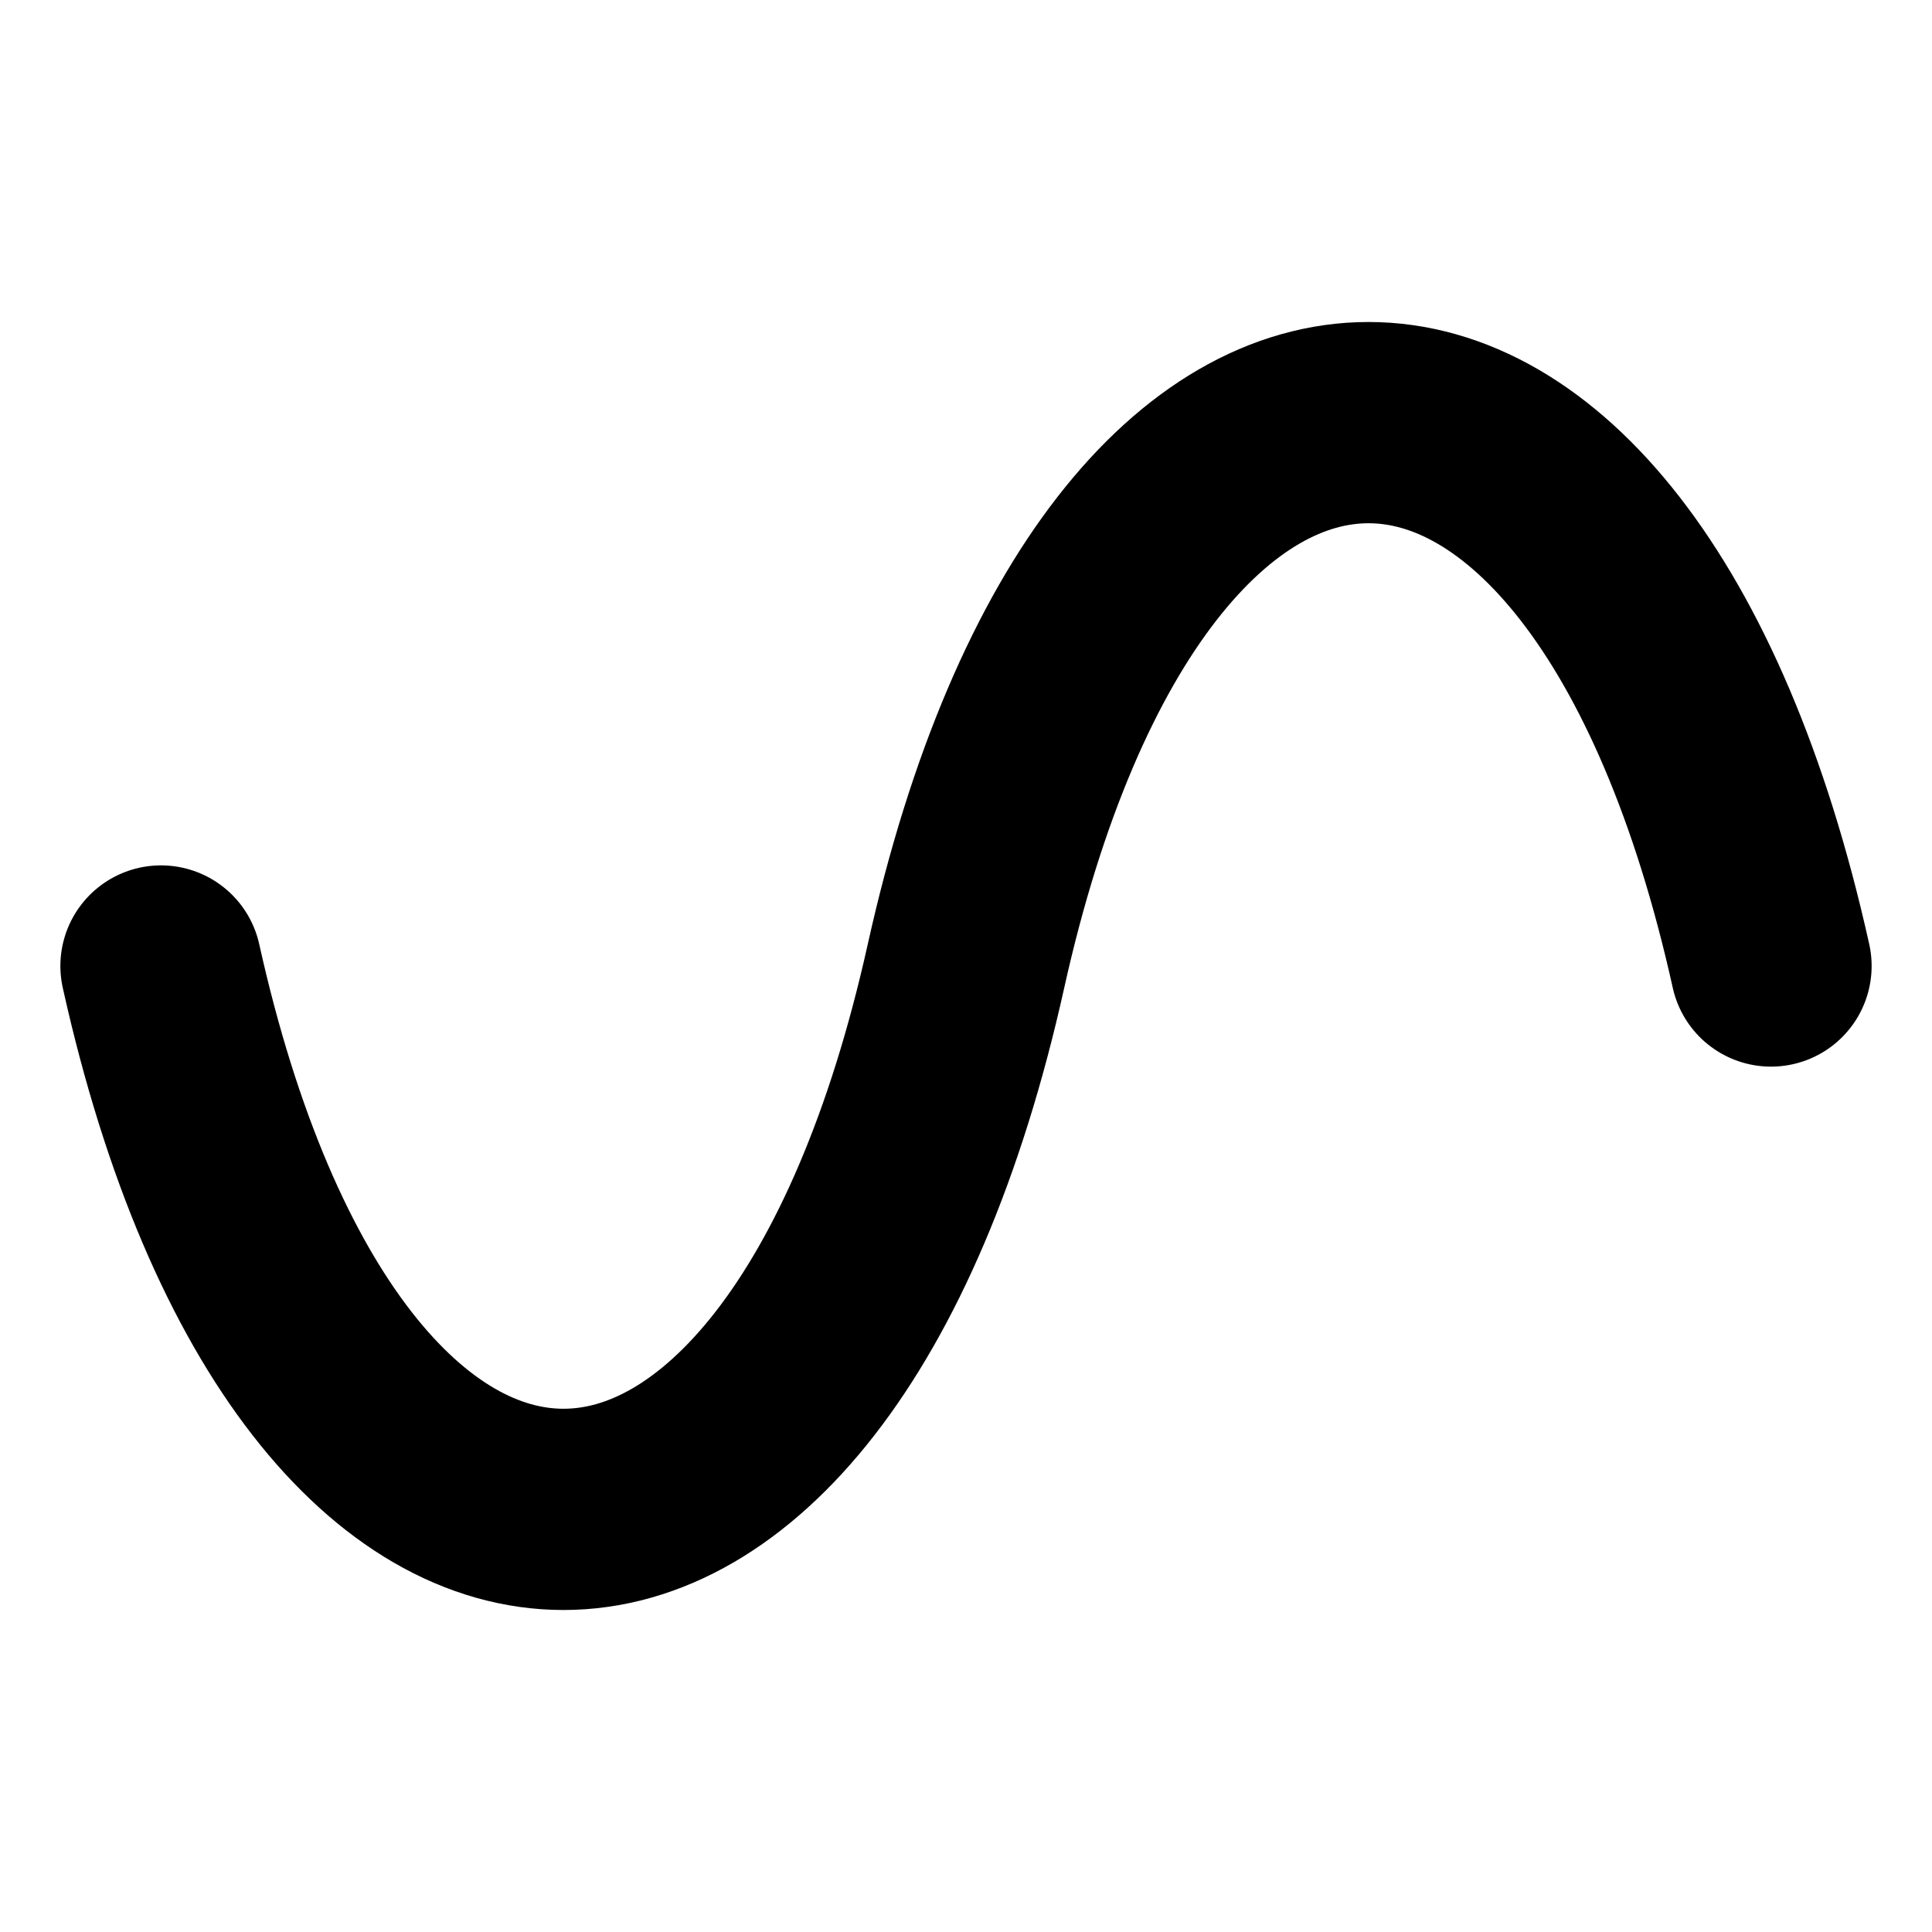
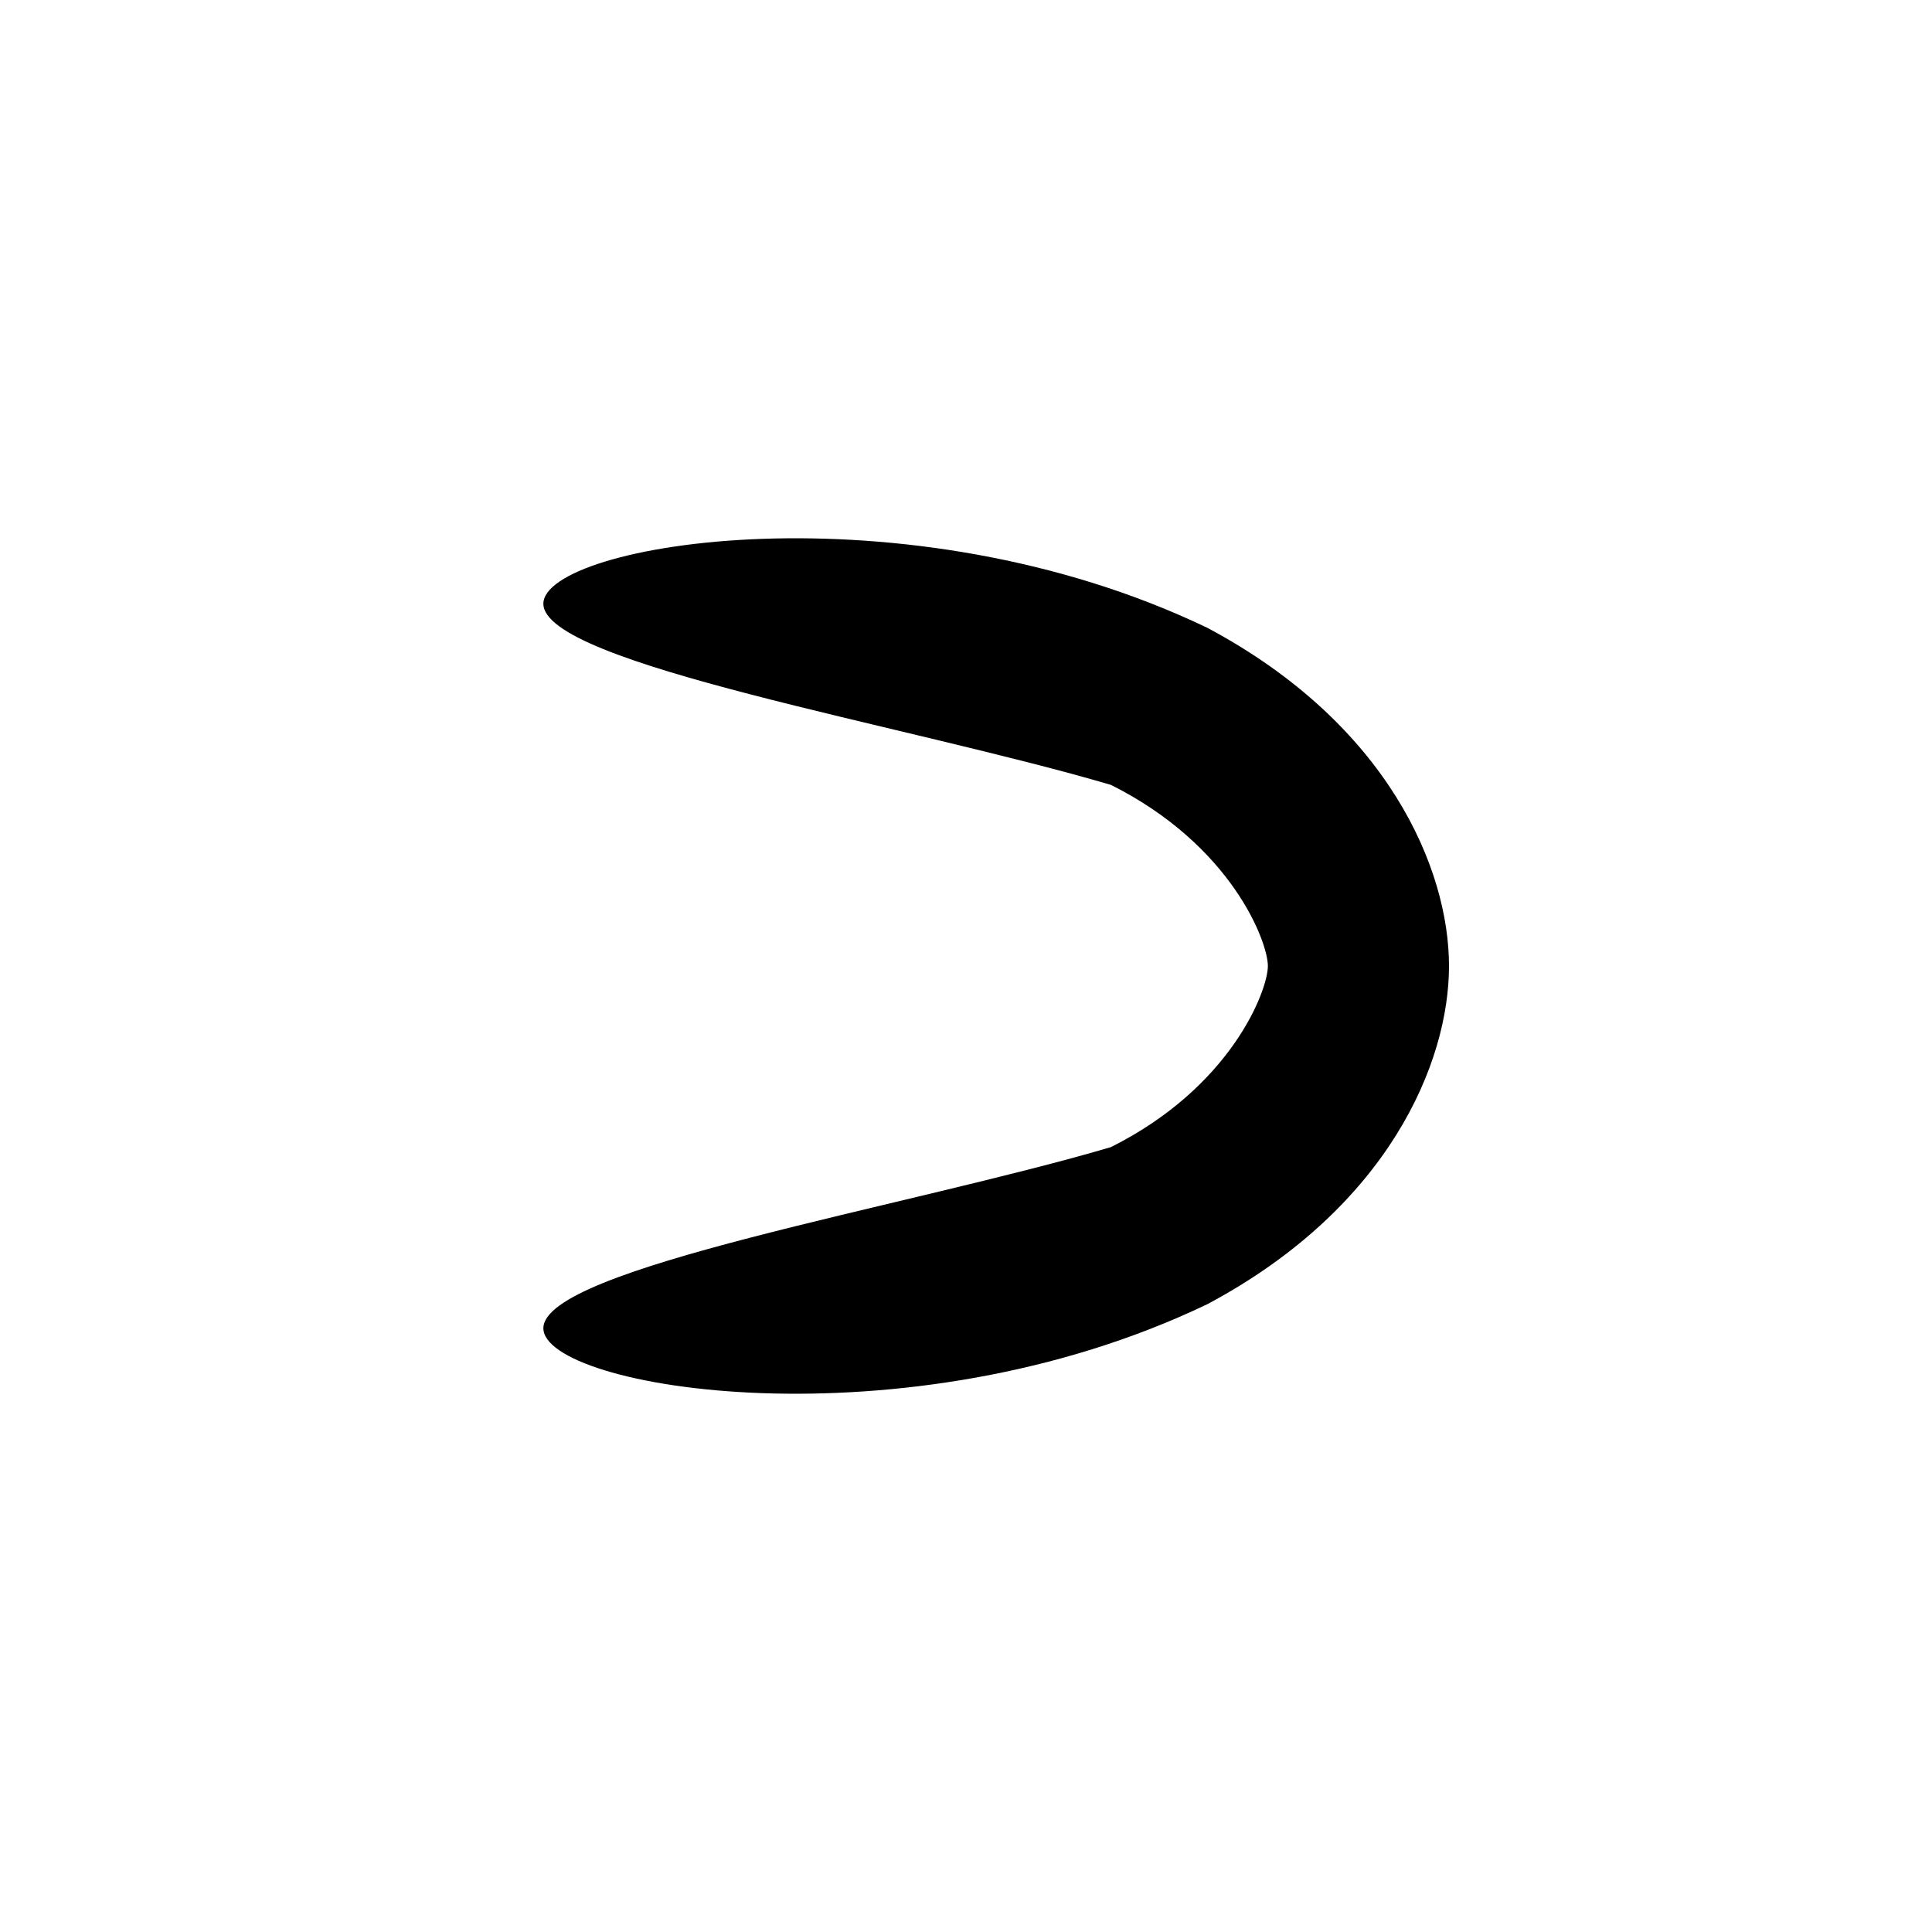
- <svg xmlns="http://www.w3.org/2000/svg" width="24" height="24" viewBox="0 0 24 24">
-   <path fill="none" stroke="currentColor" stroke-linecap="round" stroke-linejoin="round" stroke-width="2.5" d="M2 12c2 9 8 9 10 0s8-9 10 0" />
+ <svg xmlns="http://www.w3.org/2000/svg" width="16" height="16" viewBox="0 0 16 16">
+   <path fill="currentColor" d="       M 4.5  5       C 4.5  4.5, 7.5  4,   10  5.2       C 11.5 6,   12   7.2,  12  8       C 12   8.8, 11.5 10,   10  10.8       C 7.5  12,   4.5  11.5, 4.5 11       C 4.5  10.5, 7.5  10,   9.2 9.5       C 10.2 9,   10.5 8.2,  10.5 8       C 10.5 7.8, 10.2 7,    9.2 6.5       C 7.5  6,    4.5  5.5,  4.5 5       Z" />
</svg>
